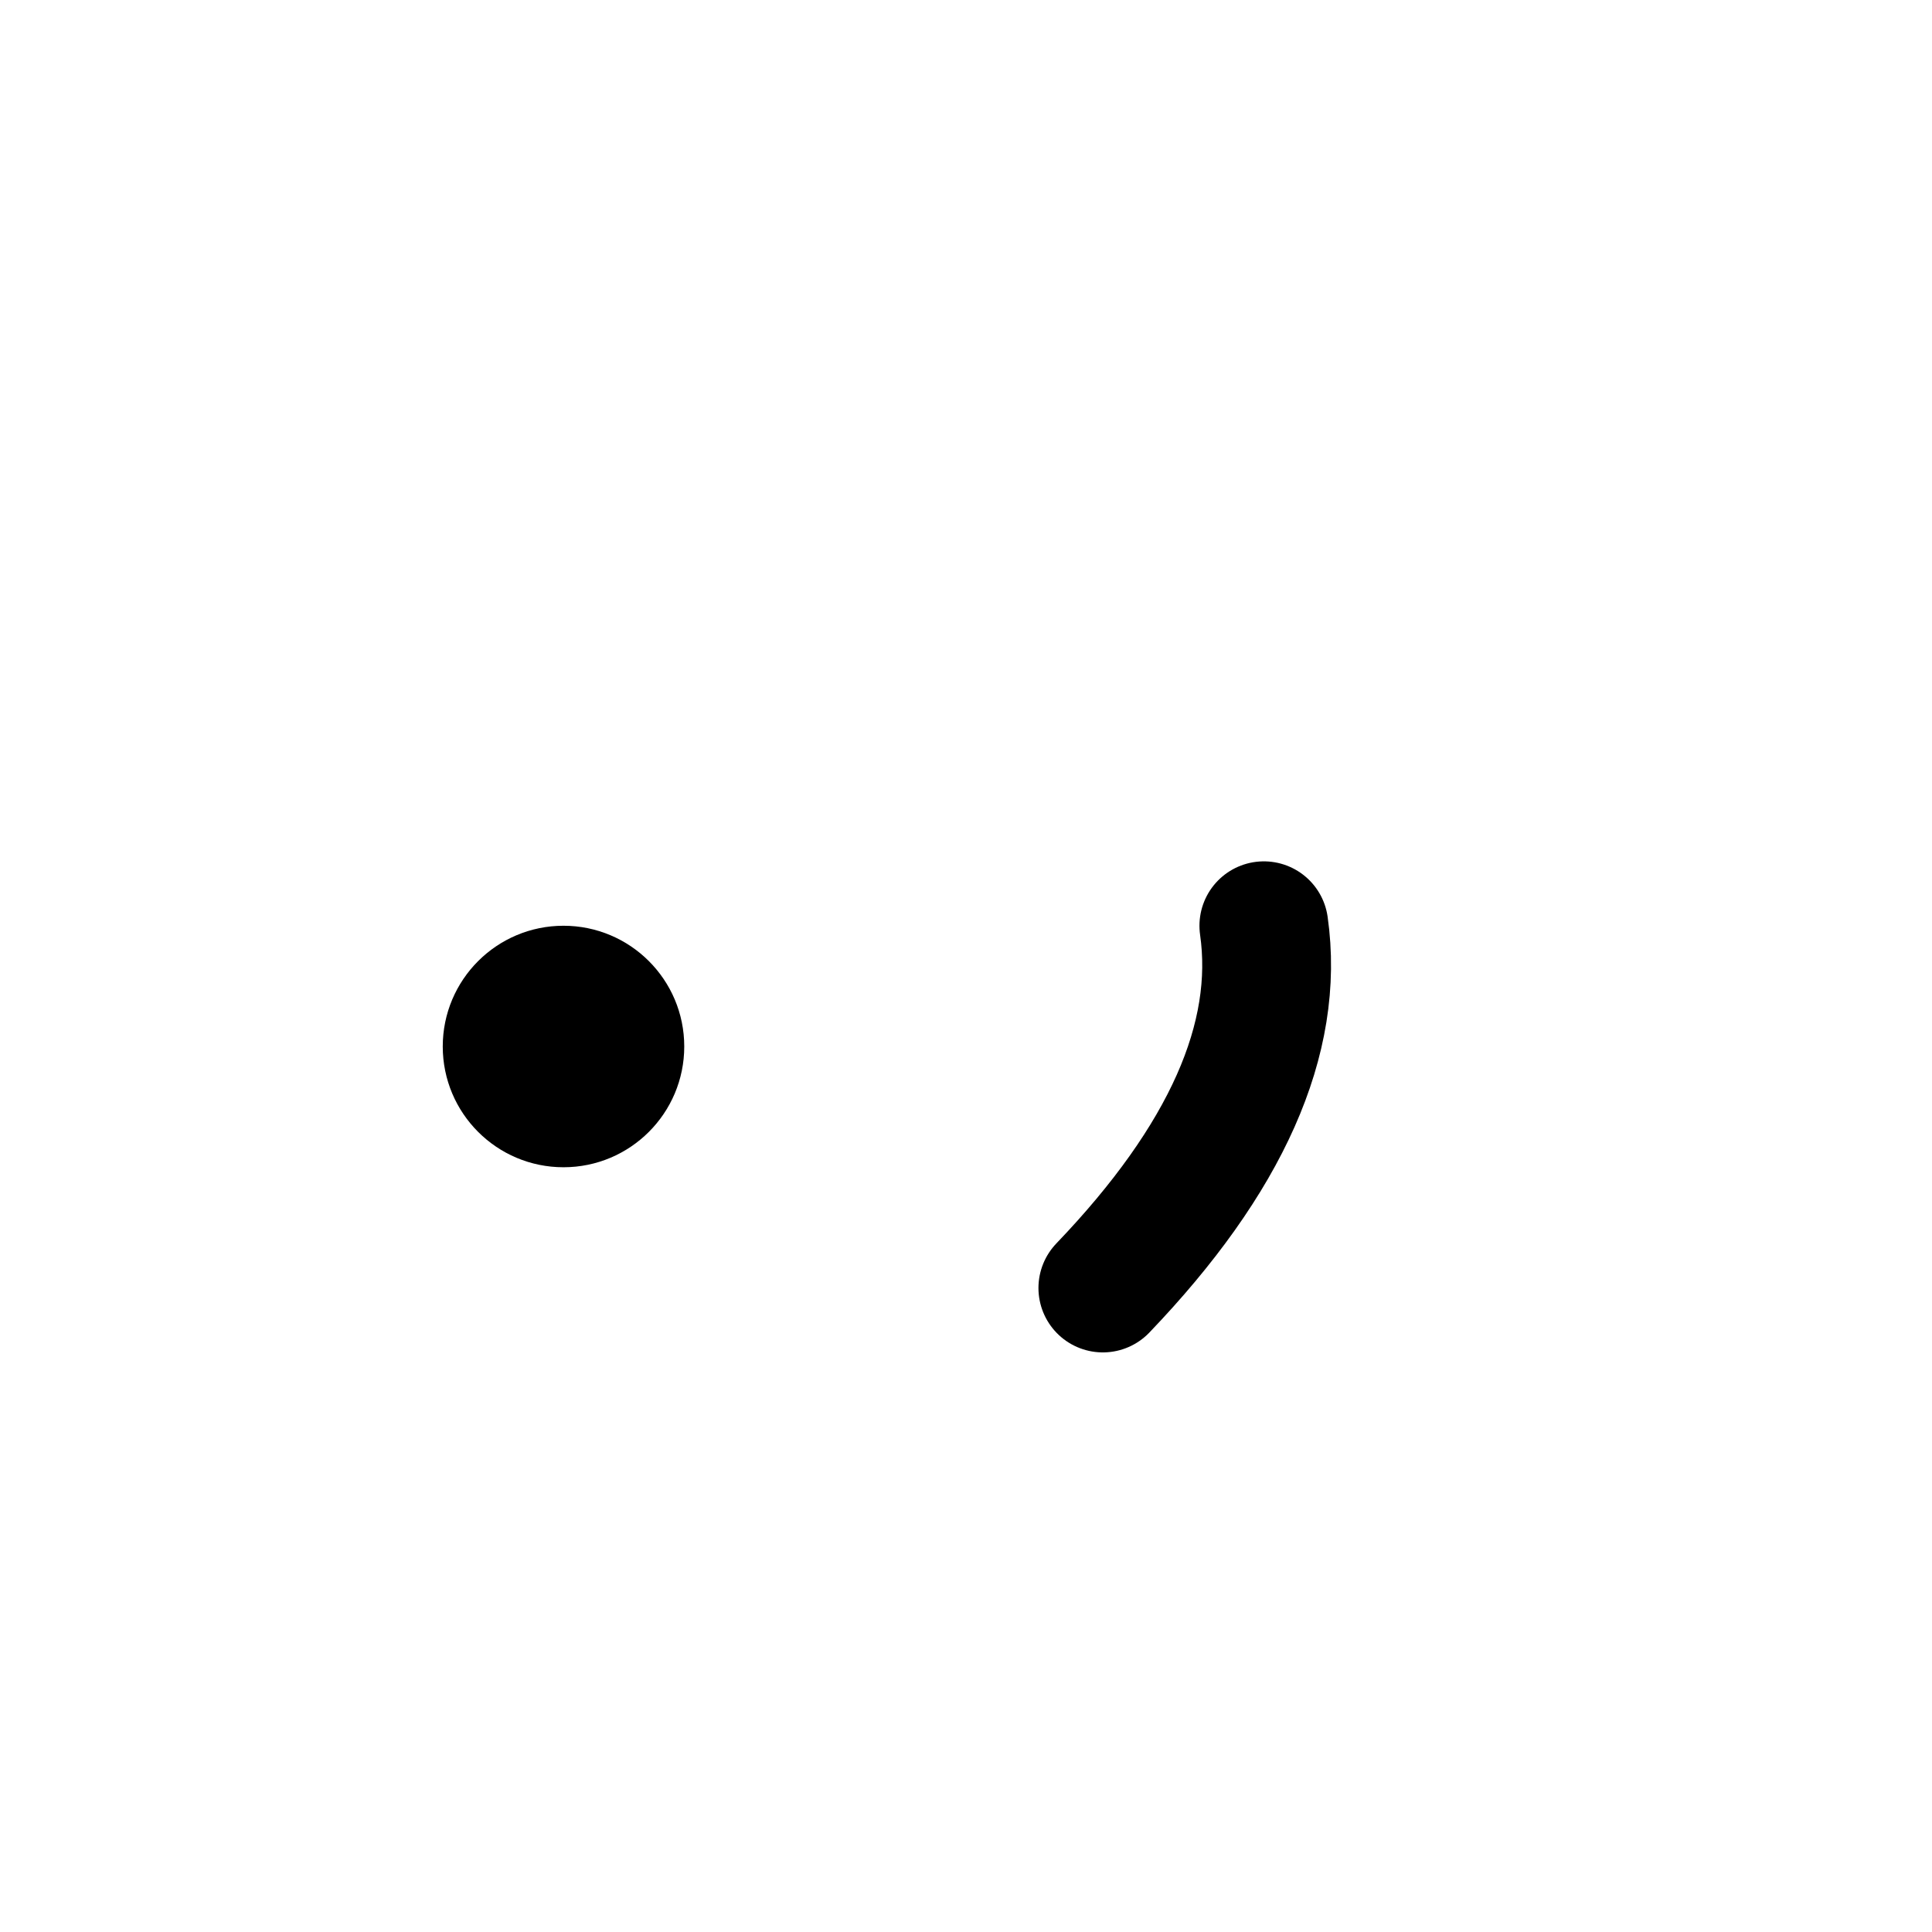
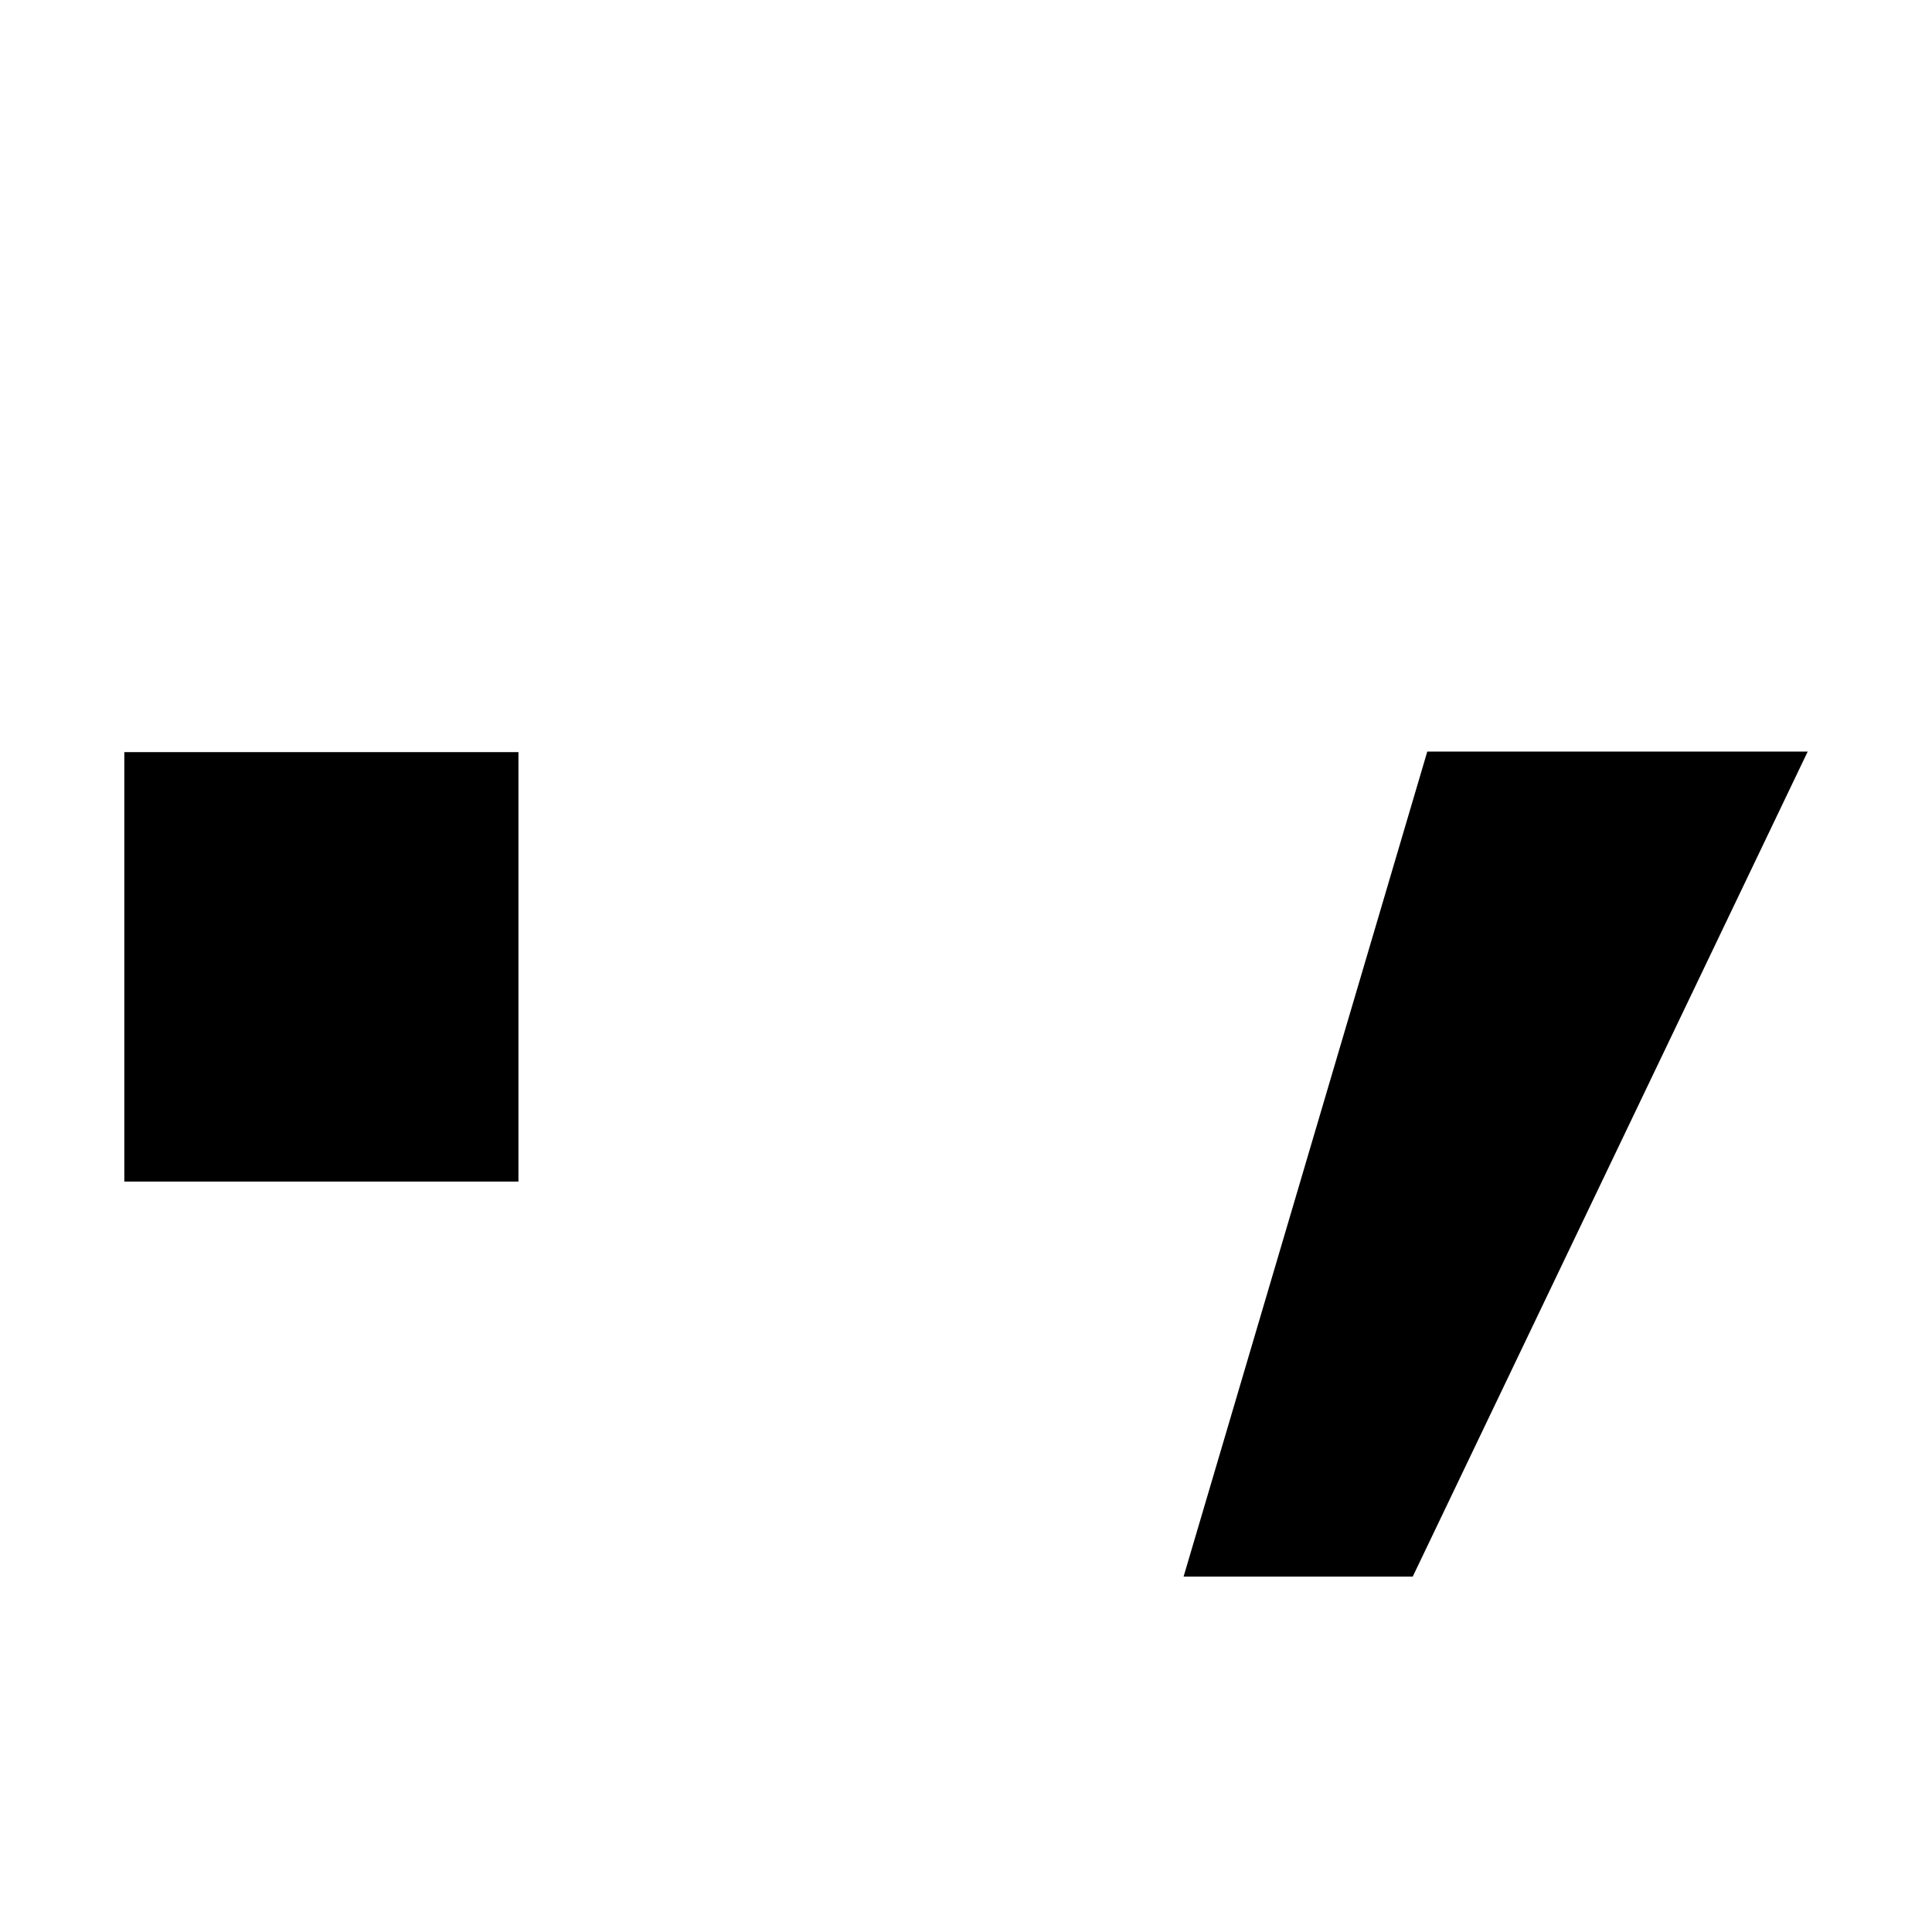
- <svg xmlns="http://www.w3.org/2000/svg" viewBox="0 0 24 24">
-   <circle cx="7" cy="13" r="1.5" fill="#000" />
-   <path d="M15.7 11.5 Q16.0 13.6 13.7 16.0" fill="none" stroke="#000" stroke-width="1.6" stroke-linecap="round" />
+ <svg xmlns="http://www.w3.org/2000/svg" viewBox="0 -105 1024 1024" version="1.1">
+   <path d="M65.888 521.256l208.896 0L274.784 293.64 65.888 293.64 65.888 521.256z" />
+   <path d="M756.488 293.352 627.32 730.648l121.448 0 209.344-437.288C958.112 293.352 756.488 293.352 756.488 293.352z" />
</svg>
